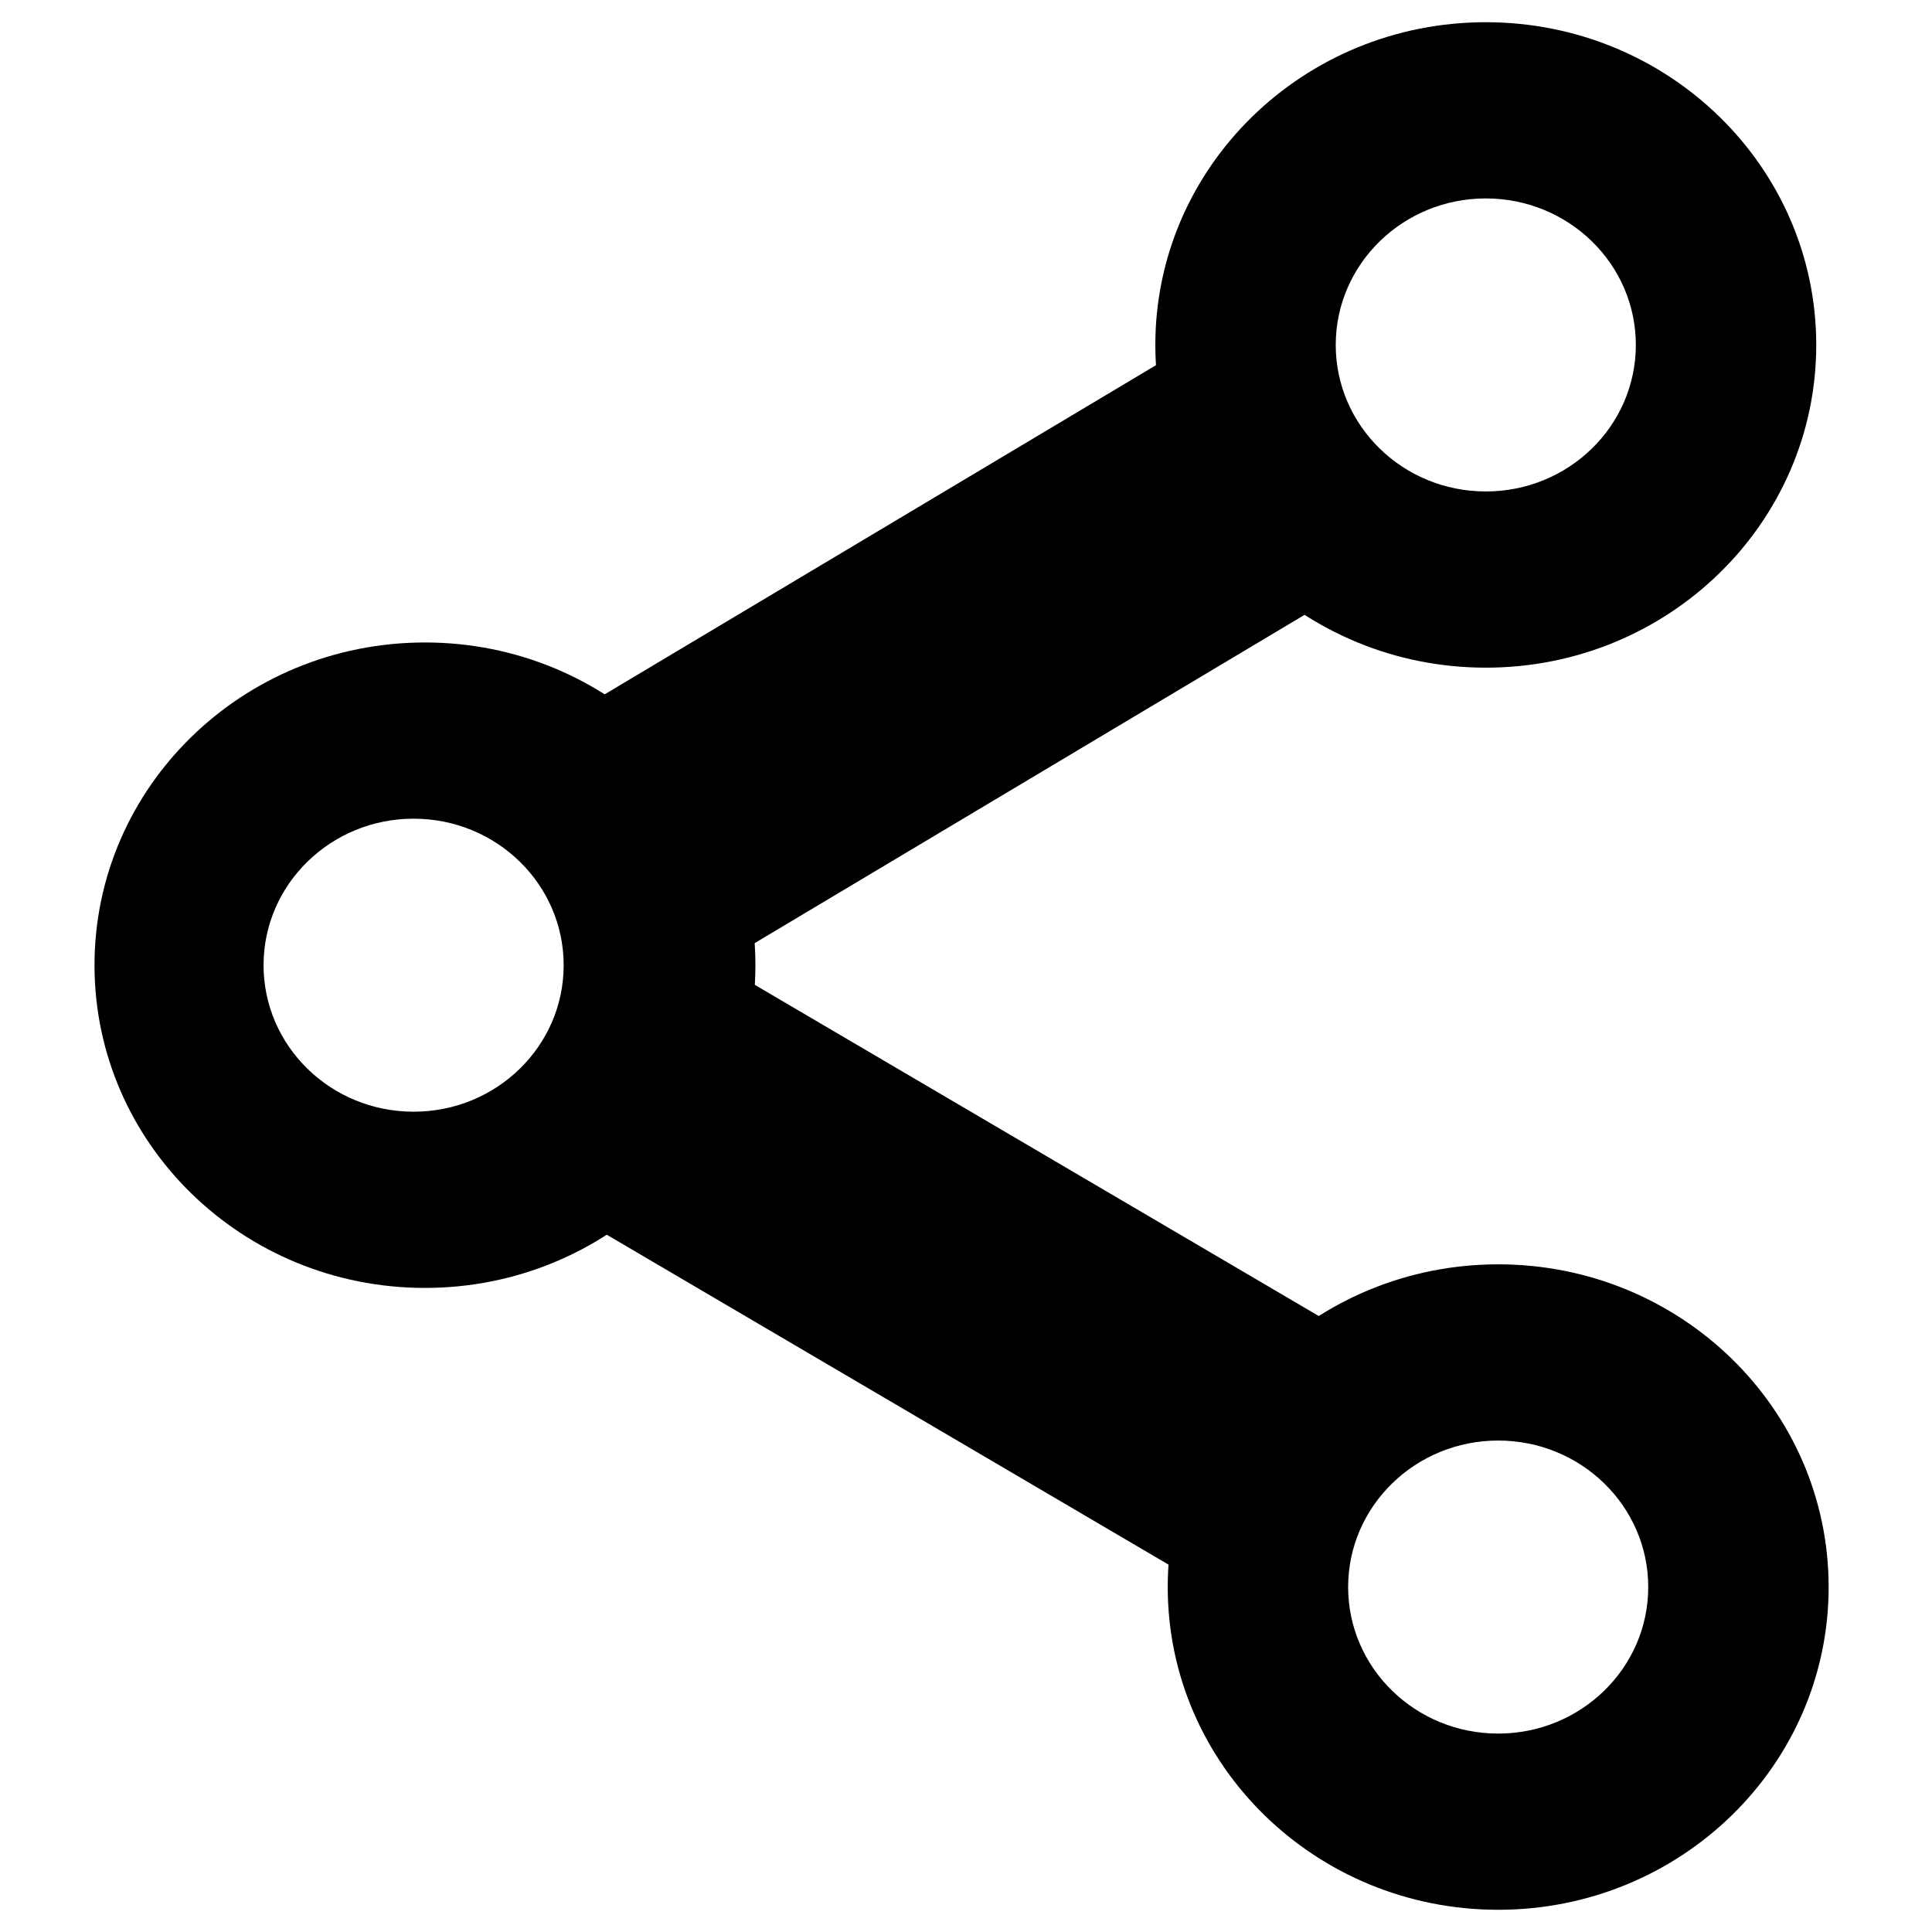
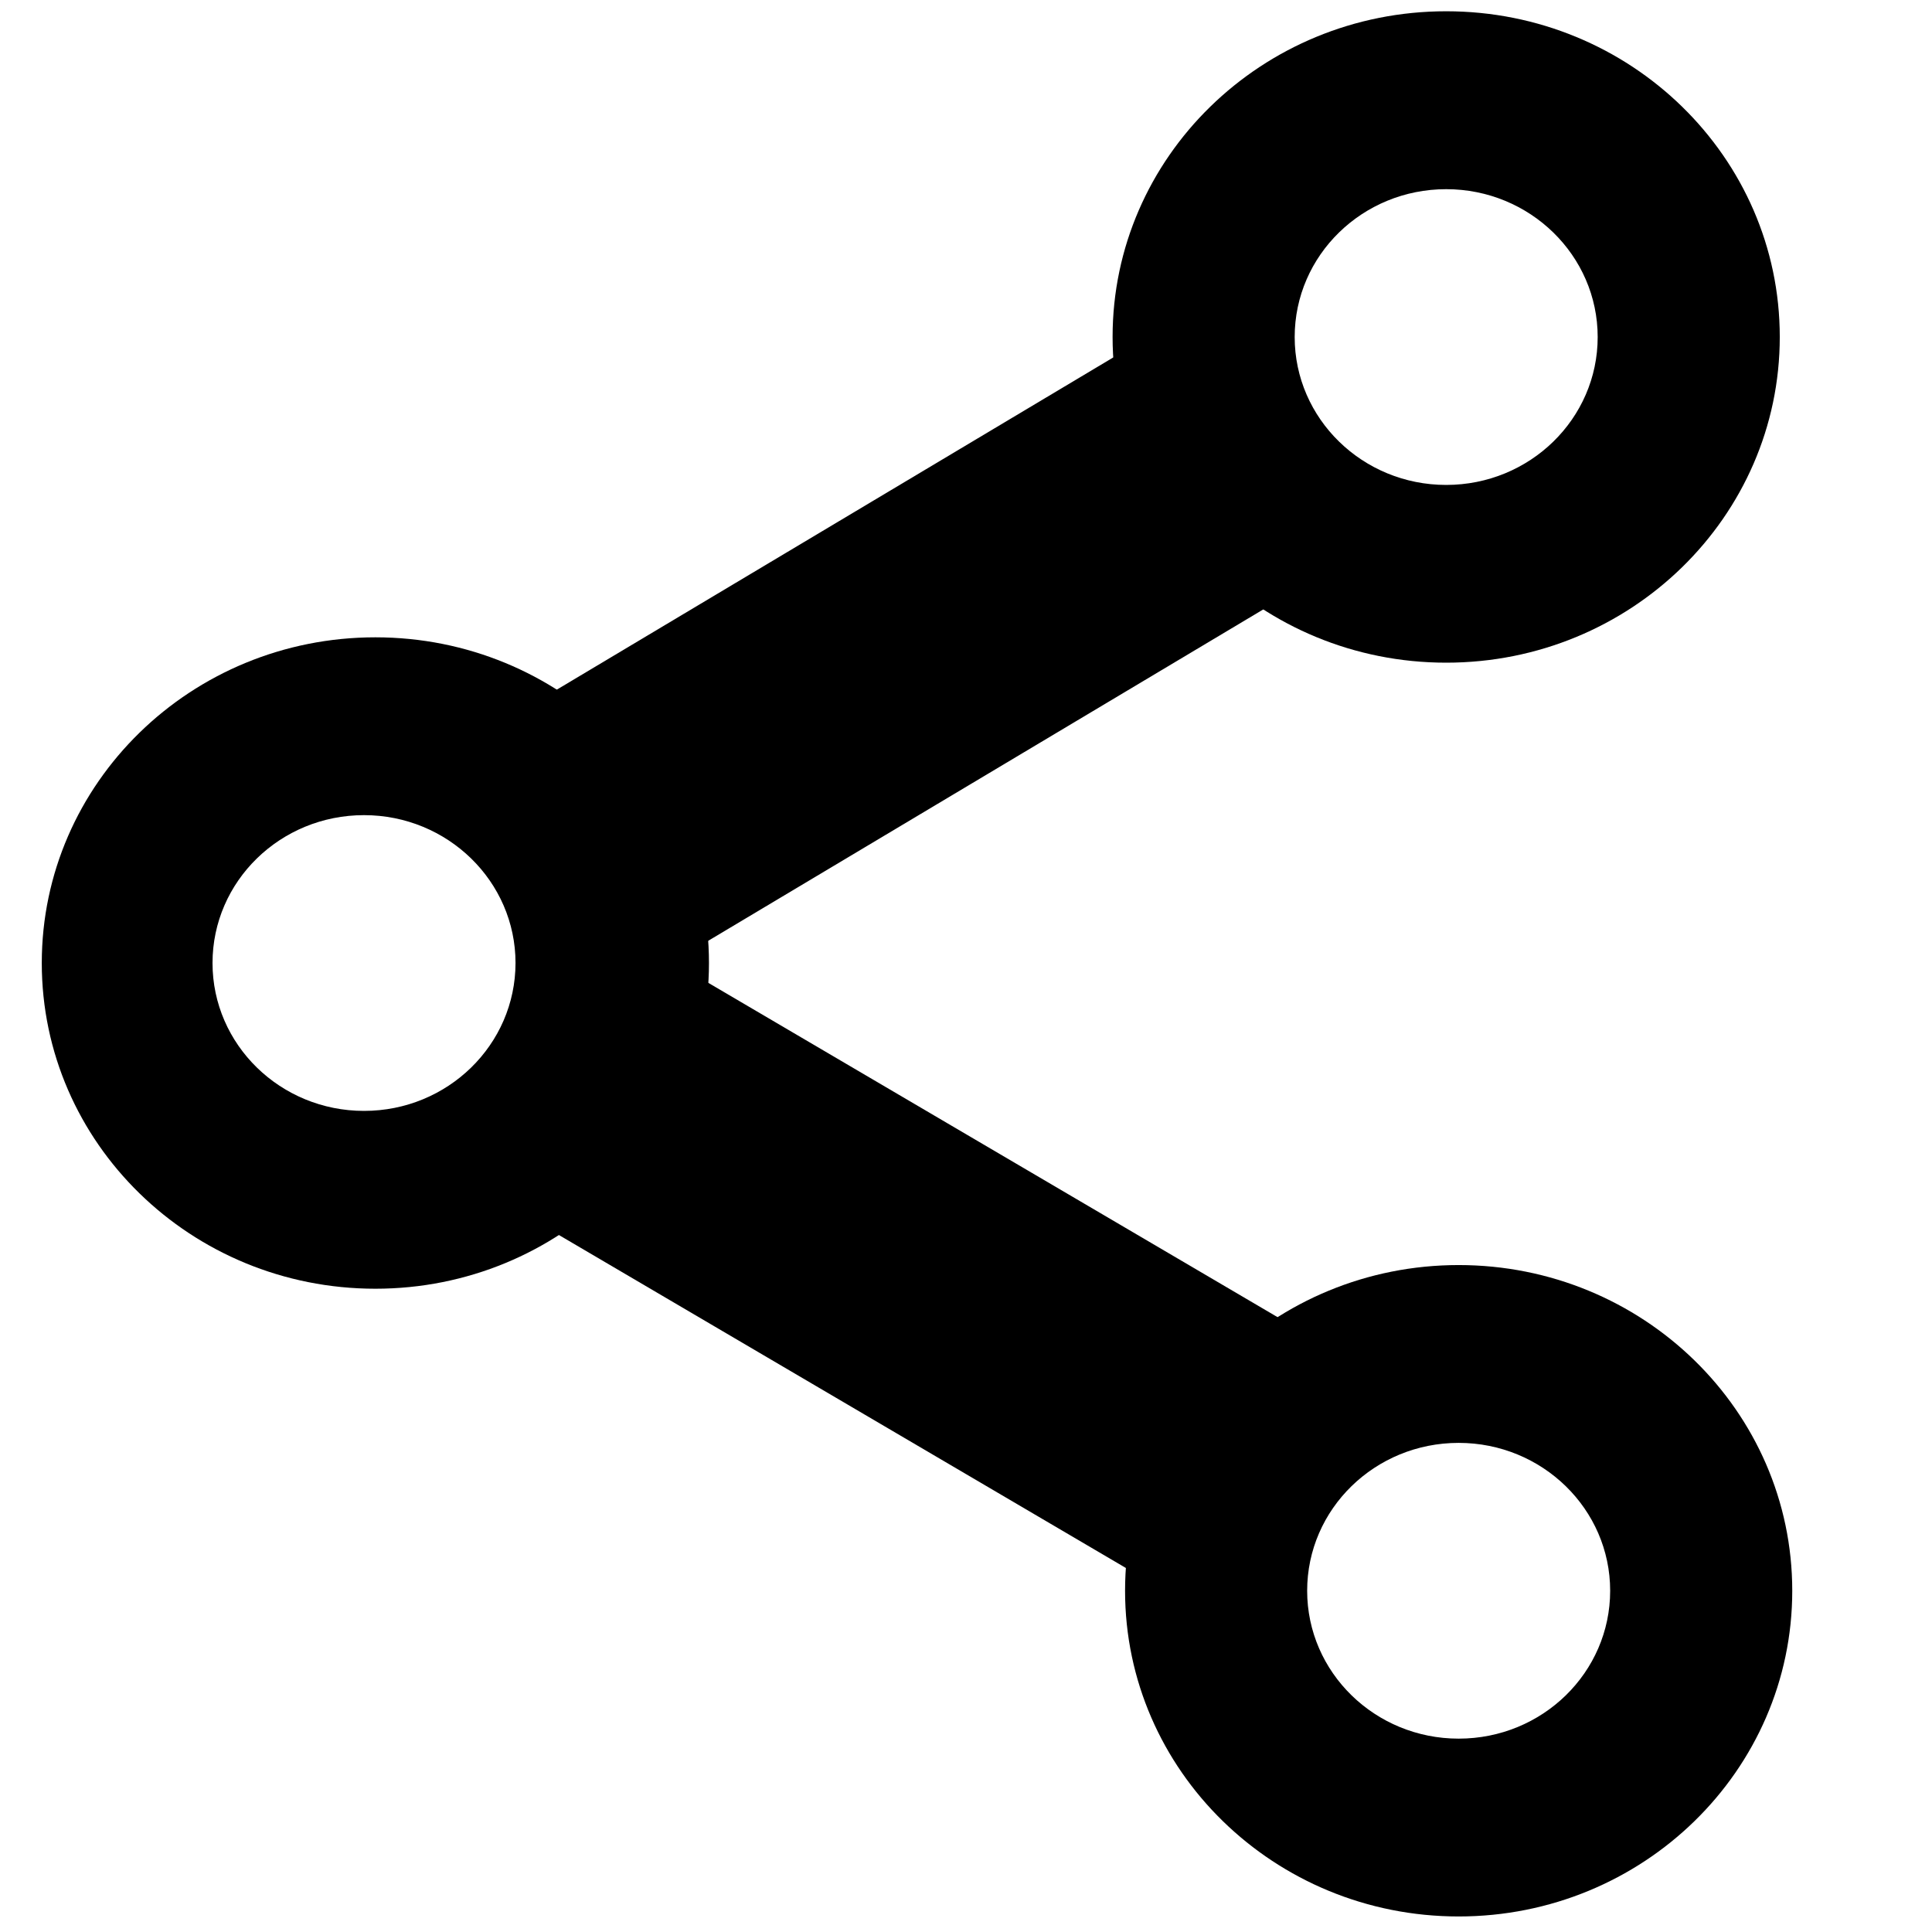
<svg xmlns="http://www.w3.org/2000/svg" version="1.1" id="Layer_1" x="0px" y="0px" width="24px" height="24px" viewBox="0 0 24 24" enable-background="new 0 0 24 24" xml:space="preserve">
-   <rect x="6.749" y="14.193" transform="matrix(0.8623 0.5064 -0.5064 0.8623 9.7828 -3.9868)" fill="currentColor" width="10.947" height="3.608" />
-   <rect x="7.069" y="6.082" transform="matrix(0.8586 -0.5126 0.5126 0.8586 -2.3078 7.4042)" fill="currentColor" width="10.403" height="3.609" />
-   <path fill="currentColor" d="M18.457,0.276c-2.267,0-4.105,1.795-4.105,4.009c0,2.214,1.838,4.009,4.105,4.009  c2.267,0,4.105-1.795,4.105-4.009C22.562,2.071,20.724,0.276,18.457,0.276z M18.457,6.105c-1.03,0-1.864-0.815-1.864-1.82  c0-1.005,0.835-1.82,1.864-1.82c1.03,0,1.864,0.815,1.864,1.82C20.321,5.29,19.487,6.105,18.457,6.105z" />
-   <path fill="currentColor" d="M5.279,7.981c-2.267,0-4.105,1.795-4.105,4.009c0,2.214,1.838,4.009,4.105,4.009s4.105-1.795,4.105-4.009  C9.384,9.776,7.546,7.981,5.279,7.981z M5.138,13.81c-1.03,0-1.864-0.815-1.864-1.82c0-1.005,0.835-1.82,1.864-1.82  c1.03,0,1.864,0.815,1.864,1.82C7.003,12.995,6.168,13.81,5.138,13.81z" />
-   <path fill="currentColor" d="M18.611,15.706c-2.267,0-4.105,1.795-4.105,4.009s1.838,4.009,4.105,4.009c2.267,0,4.105-1.795,4.105-4.009  S20.878,15.706,18.611,15.706z M18.611,21.535c-1.03,0-1.864-0.815-1.864-1.82c0-1.005,0.835-1.82,1.864-1.82  c1.03,0,1.864,0.815,1.864,1.82C20.475,20.72,19.64,21.535,18.611,21.535z" />
+   <rect x="6.148" y="14.187" transform="matrix(0.8623 0.5064 -0.5064 0.8623 9.7126 -3.7066)" fill="currentColor" width="11.05" height="3.641" />
+   <rect x="6.47" y="6" transform="matrix(0.8586 -0.5126 0.5126 0.8586 -2.3522 7.1131)" fill="currentColor" width="10.501" height="3.643" />
+   <path fill="currentColor" d="M17.965,0.14c-2.289,0-4.144,1.812-4.144,4.046c0,2.235,1.855,4.046,4.144,4.046  c2.289,0,4.144-1.812,4.144-4.046C22.109,1.951,20.254,0.14,17.965,0.14z M17.965,6.024c-1.039,0-1.882-0.823-1.882-1.837  c0-1.015,0.842-1.837,1.882-1.837c1.039,0,1.882,0.823,1.882,1.837C19.847,5.201,19.005,6.024,17.965,6.024z" />
+   <path fill="currentColor" d="M4.663,7.917c-2.289,0-4.144,1.812-4.144,4.046c0,2.235,1.855,4.046,4.144,4.046s4.144-1.812,4.144-4.046  C8.807,9.728,6.952,7.917,4.663,7.917z M4.522,13.8c-1.039,0-1.882-0.823-1.882-1.837c0-1.015,0.842-1.837,1.882-1.837  c1.039,0,1.882,0.823,1.882,1.837C6.403,12.978,5.561,13.8,4.522,13.8z" />
+   <path fill="currentColor" d="M18.12,15.715c-2.289,0-4.144,1.812-4.144,4.046s1.855,4.046,4.144,4.046c2.289,0,4.144-1.812,4.144-4.046  S20.409,15.715,18.12,15.715z M18.12,21.598c-1.039,0-1.882-0.823-1.882-1.837c0-1.015,0.842-1.837,1.882-1.837  c1.039,0,1.882,0.823,1.882,1.837C20.002,20.776,19.16,21.598,18.12,21.598z" />
</svg>
